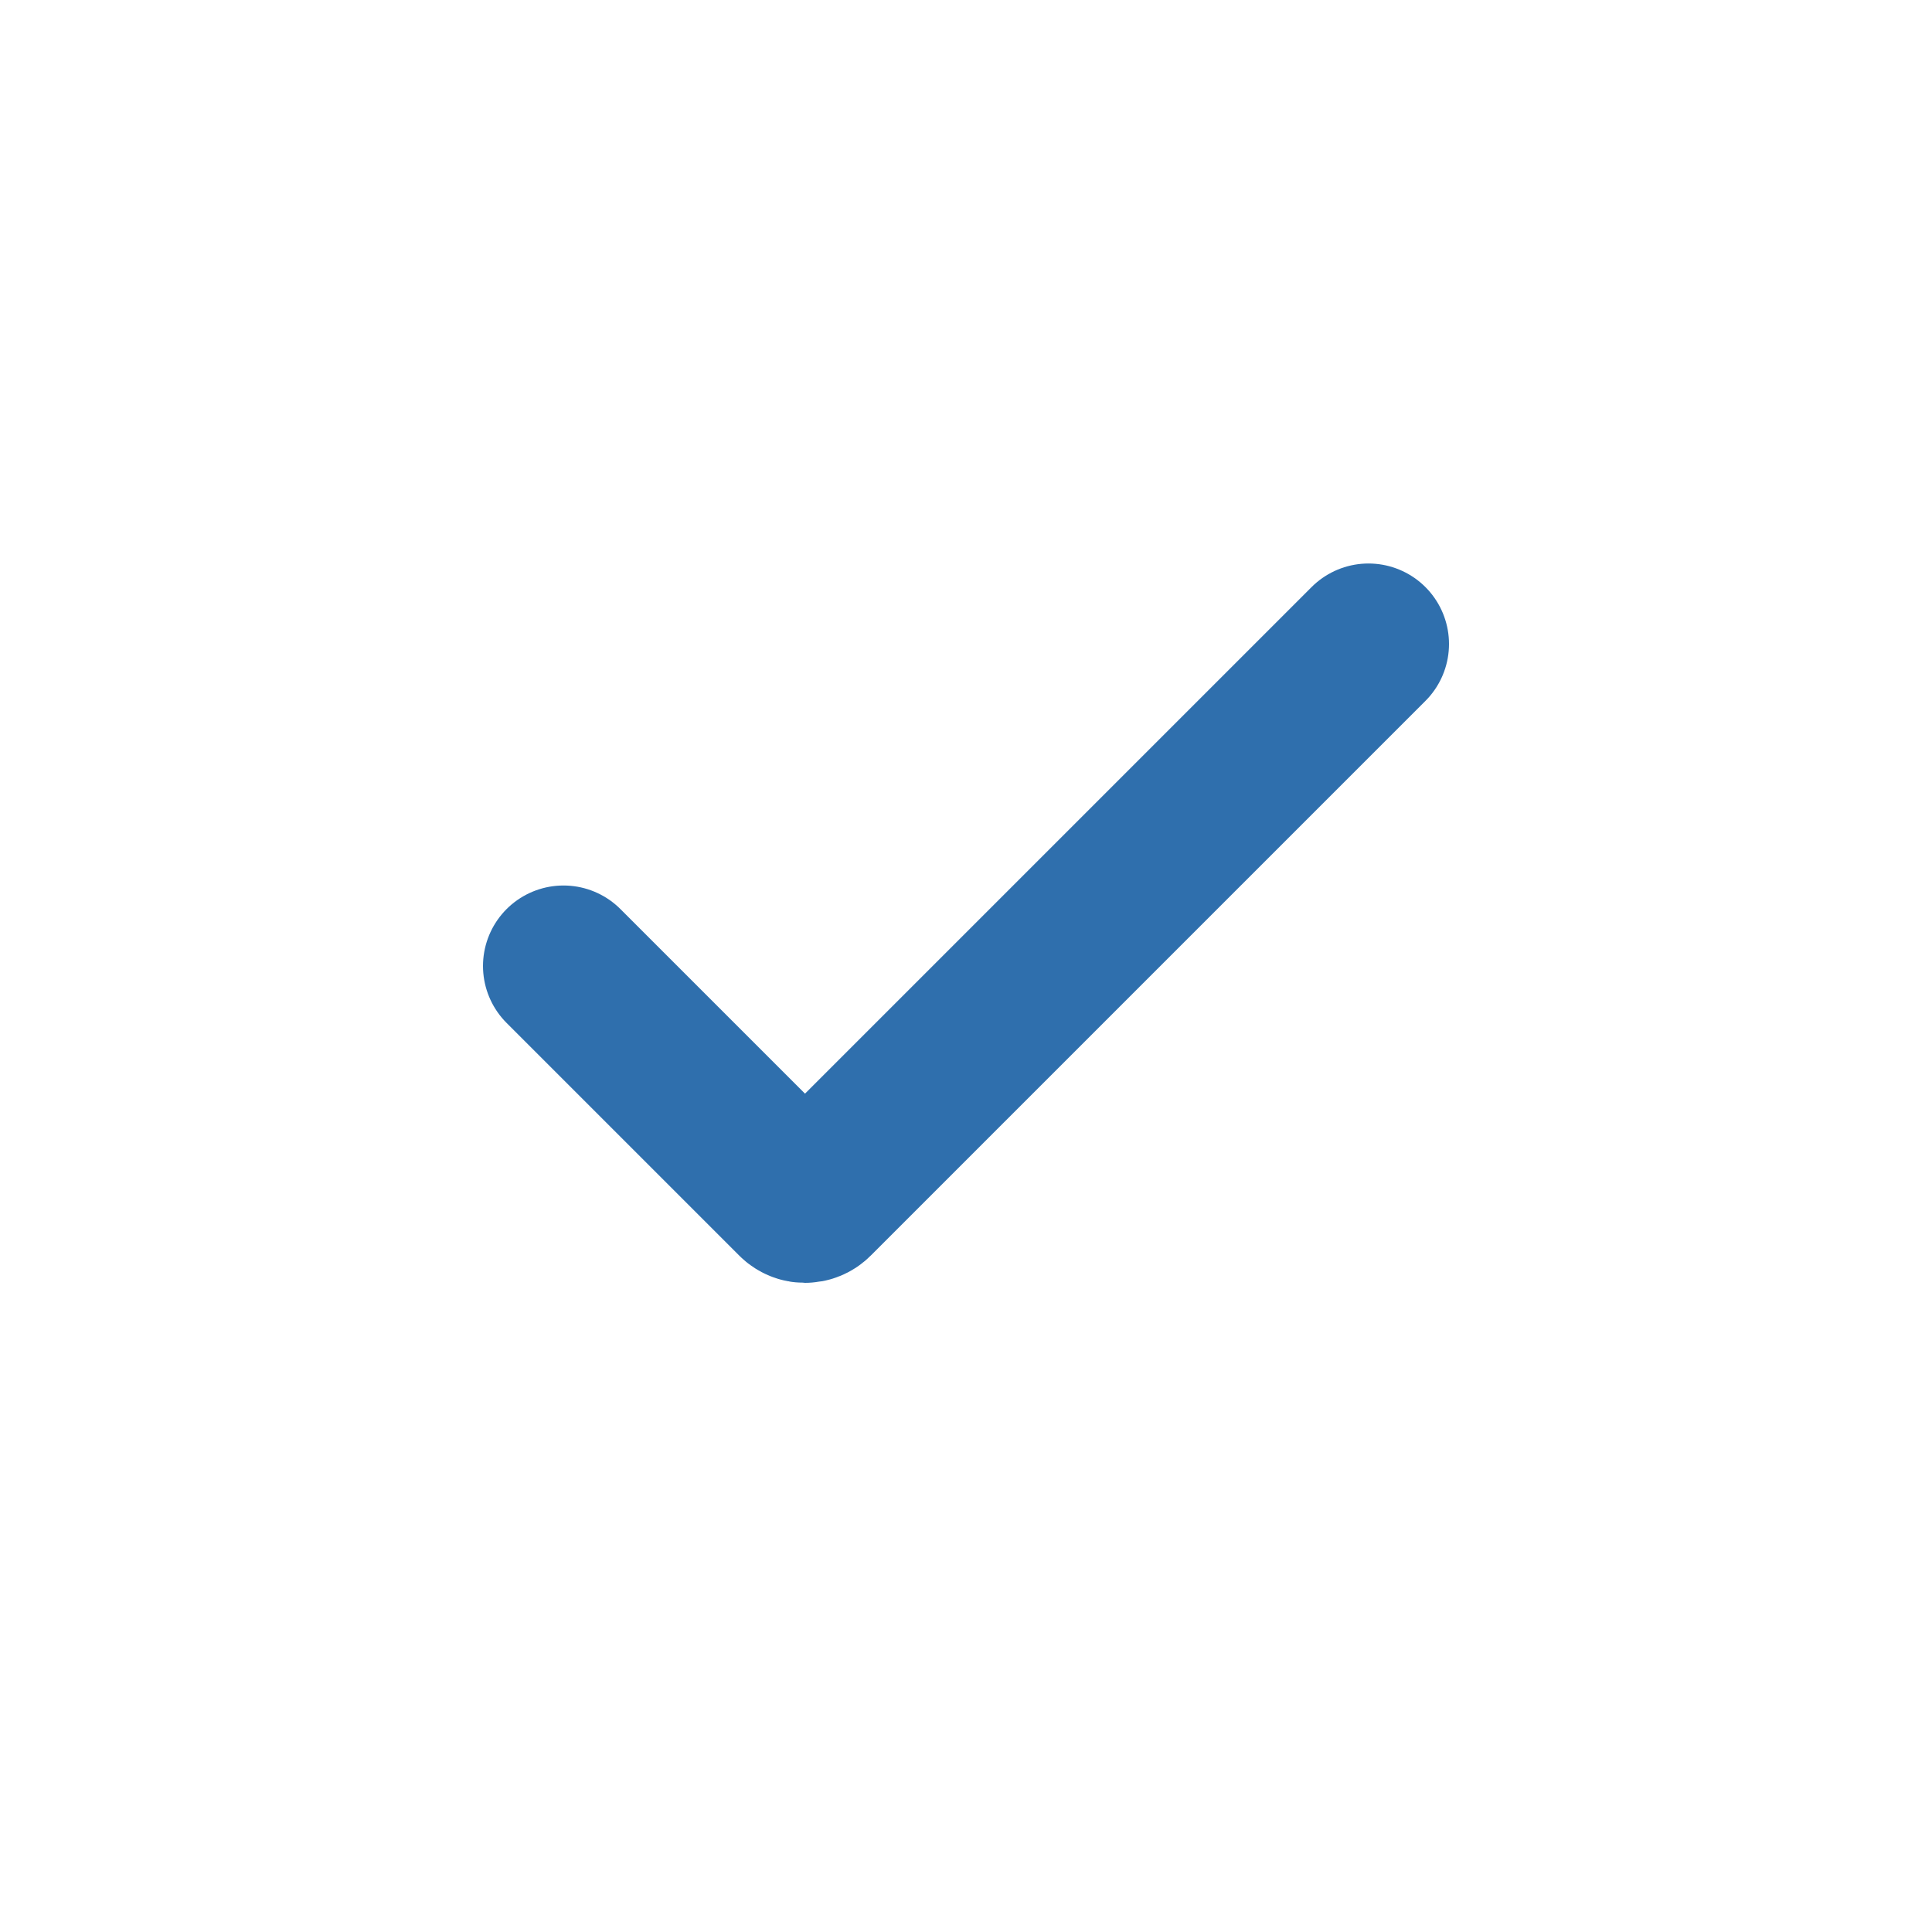
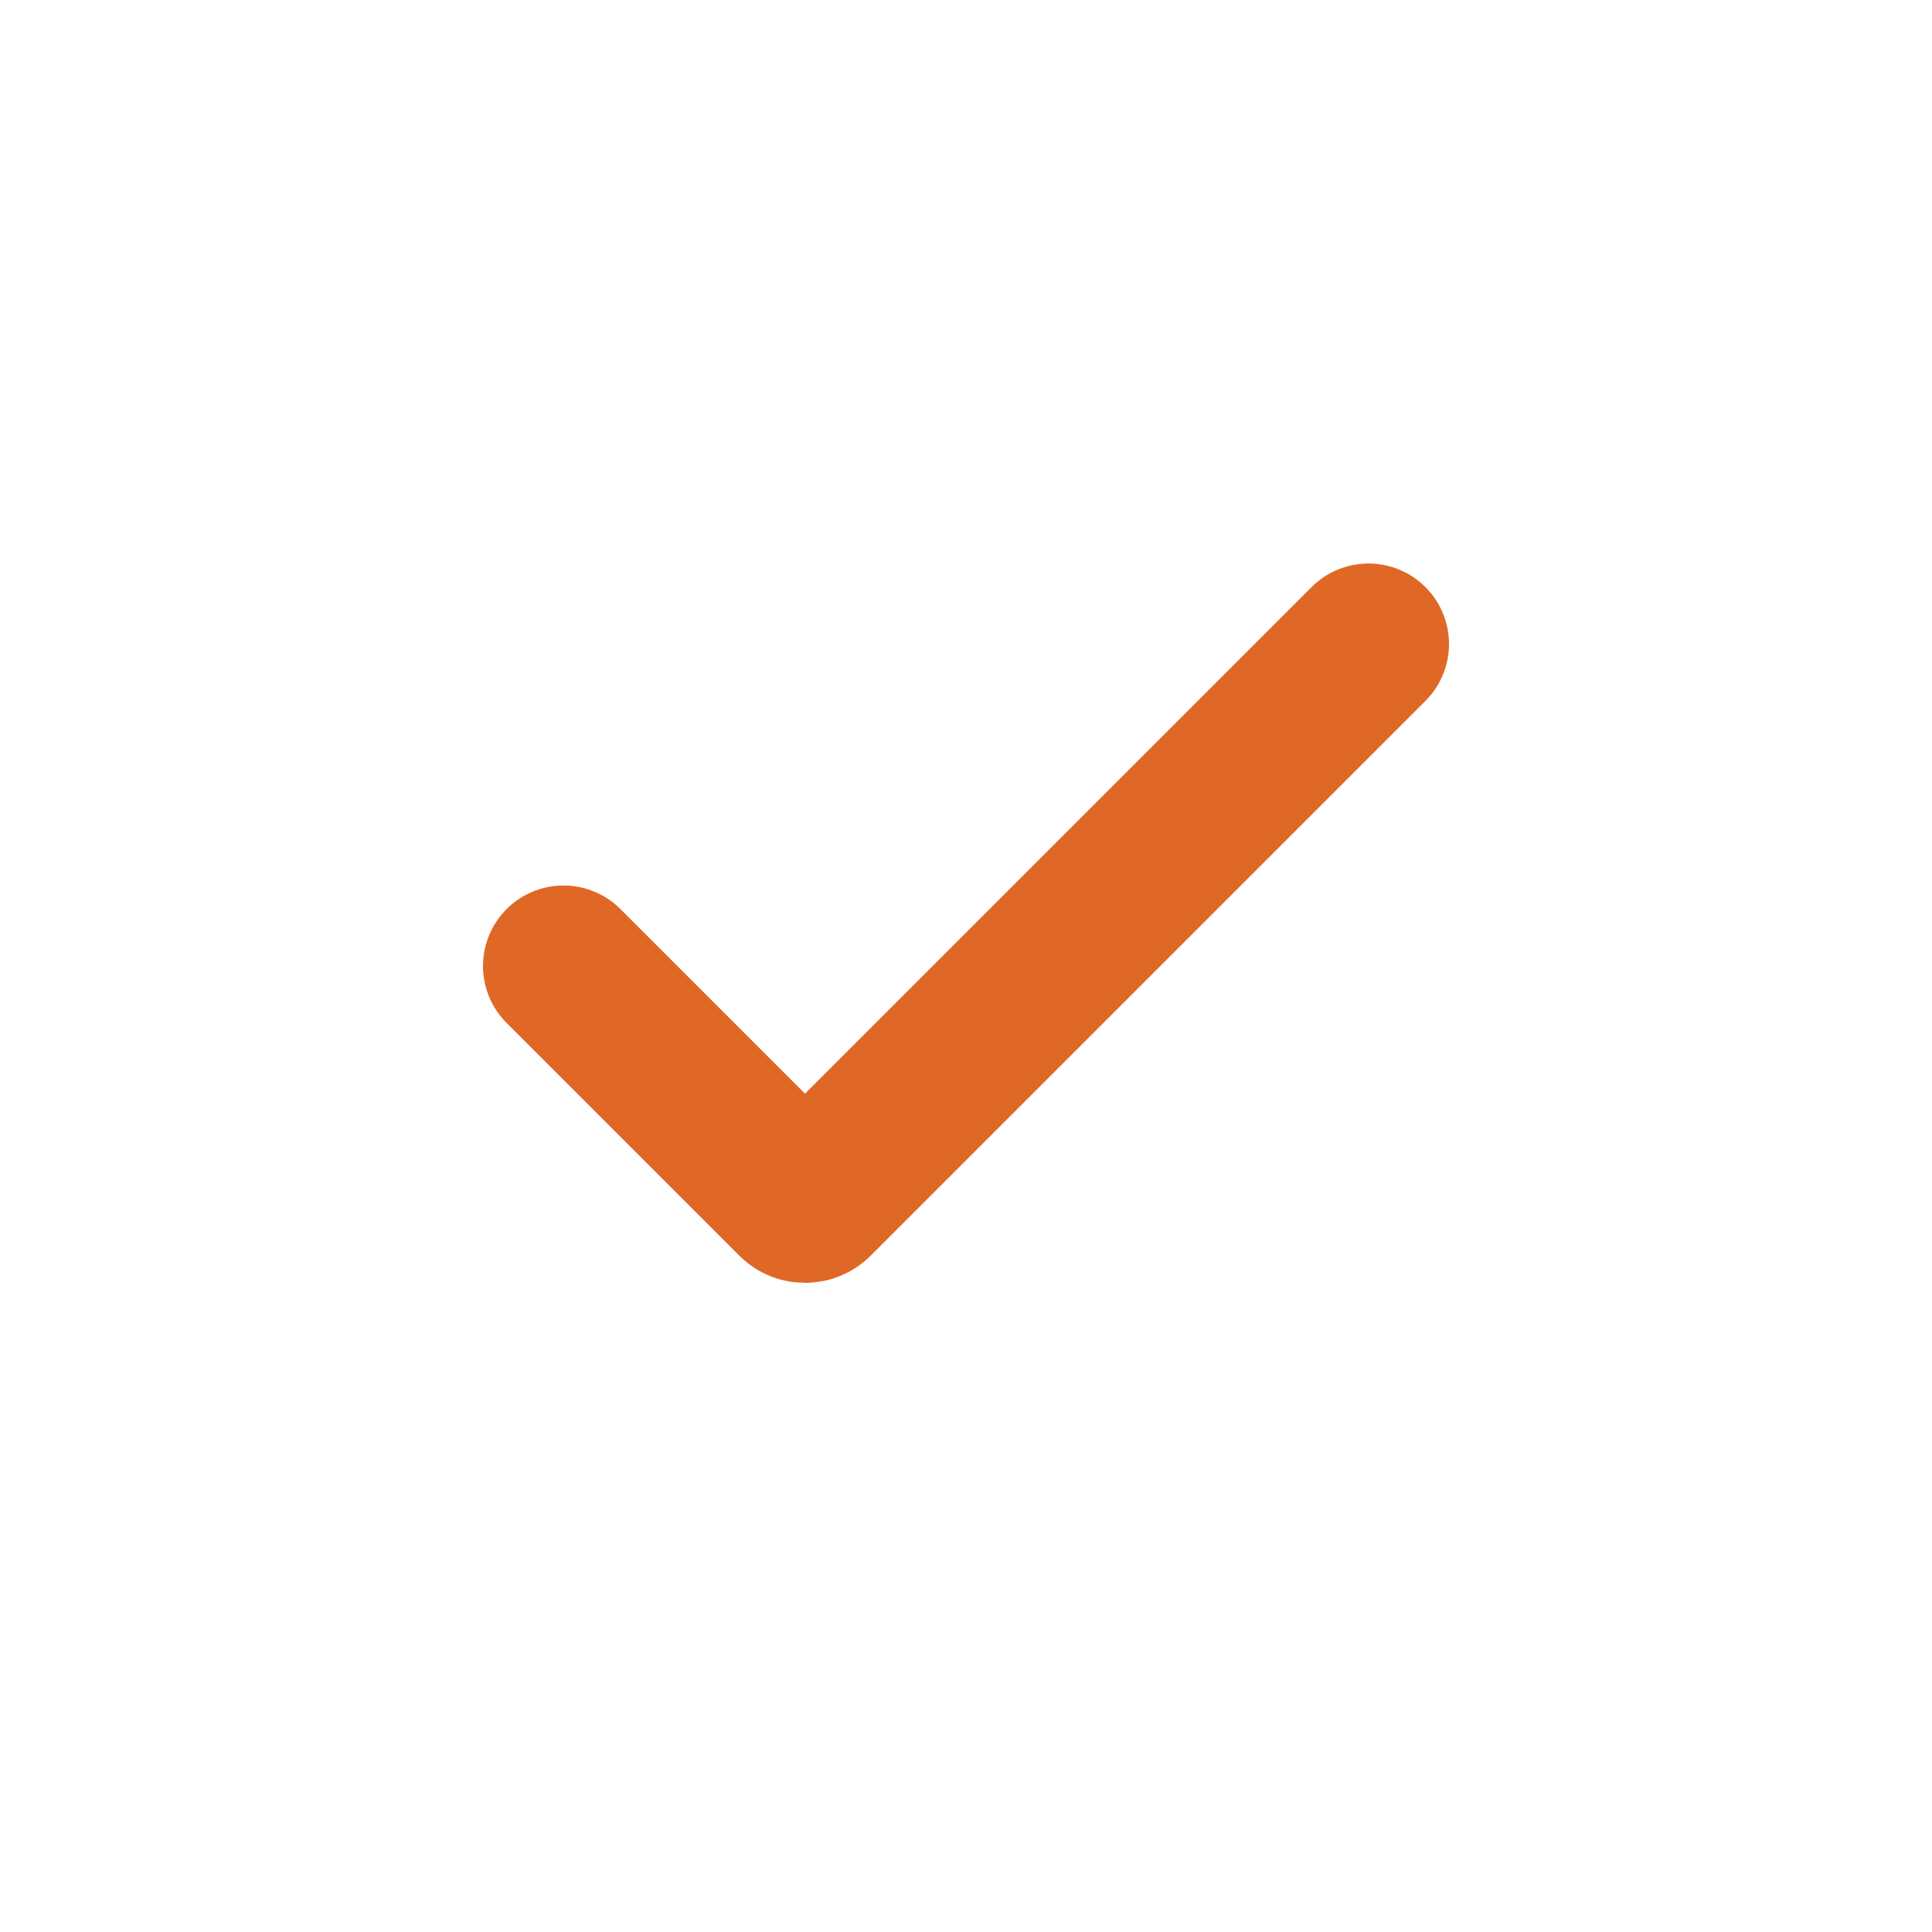
<svg xmlns="http://www.w3.org/2000/svg" width="800px" height="800px" viewBox="0 0 24 24" fill="none">
-   <path d="M7 12L9.891 14.891V14.891C9.951 14.951 10.049 14.951 10.109 14.891V14.891L17 8" stroke="#2f6fad" stroke-width="2" stroke-linecap="round" stroke-linejoin="round" />
+   <path d="M7 12L9.891 14.891V14.891C9.951 14.951 10.049 14.951 10.109 14.891V14.891L17 8" stroke="#E06826" stroke-width="2" stroke-linecap="round" stroke-linejoin="round" />
</svg>
